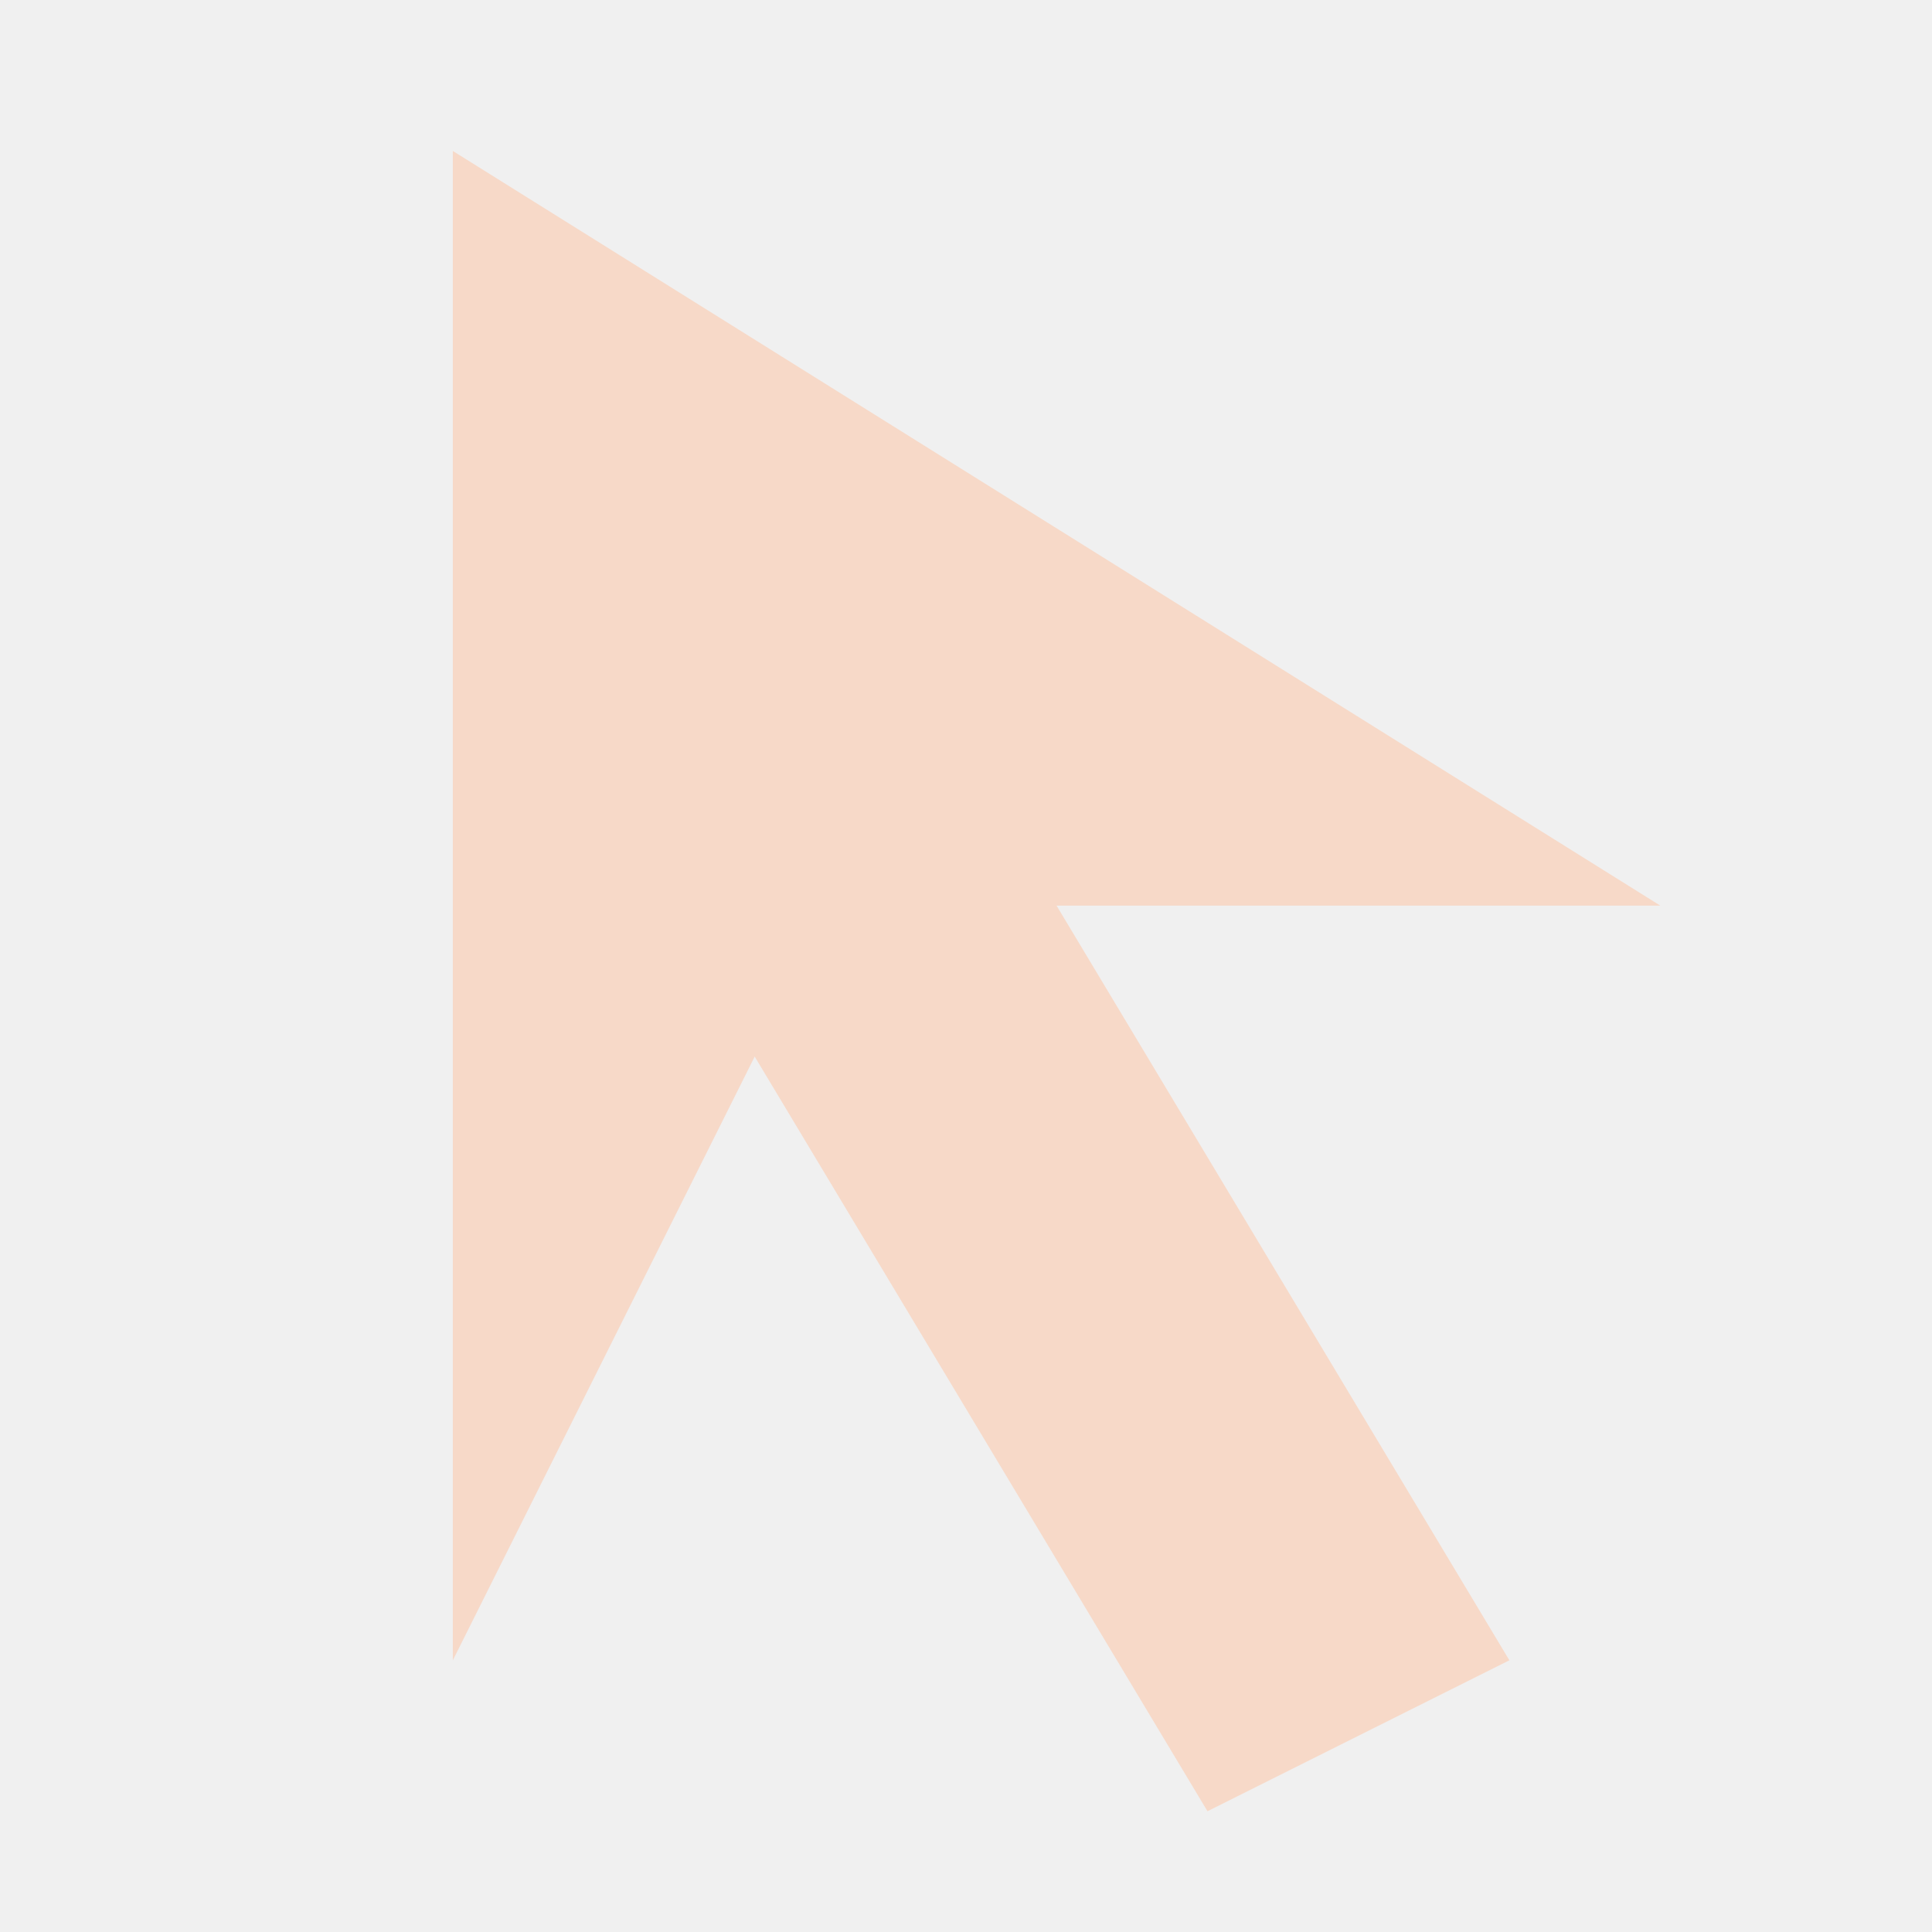
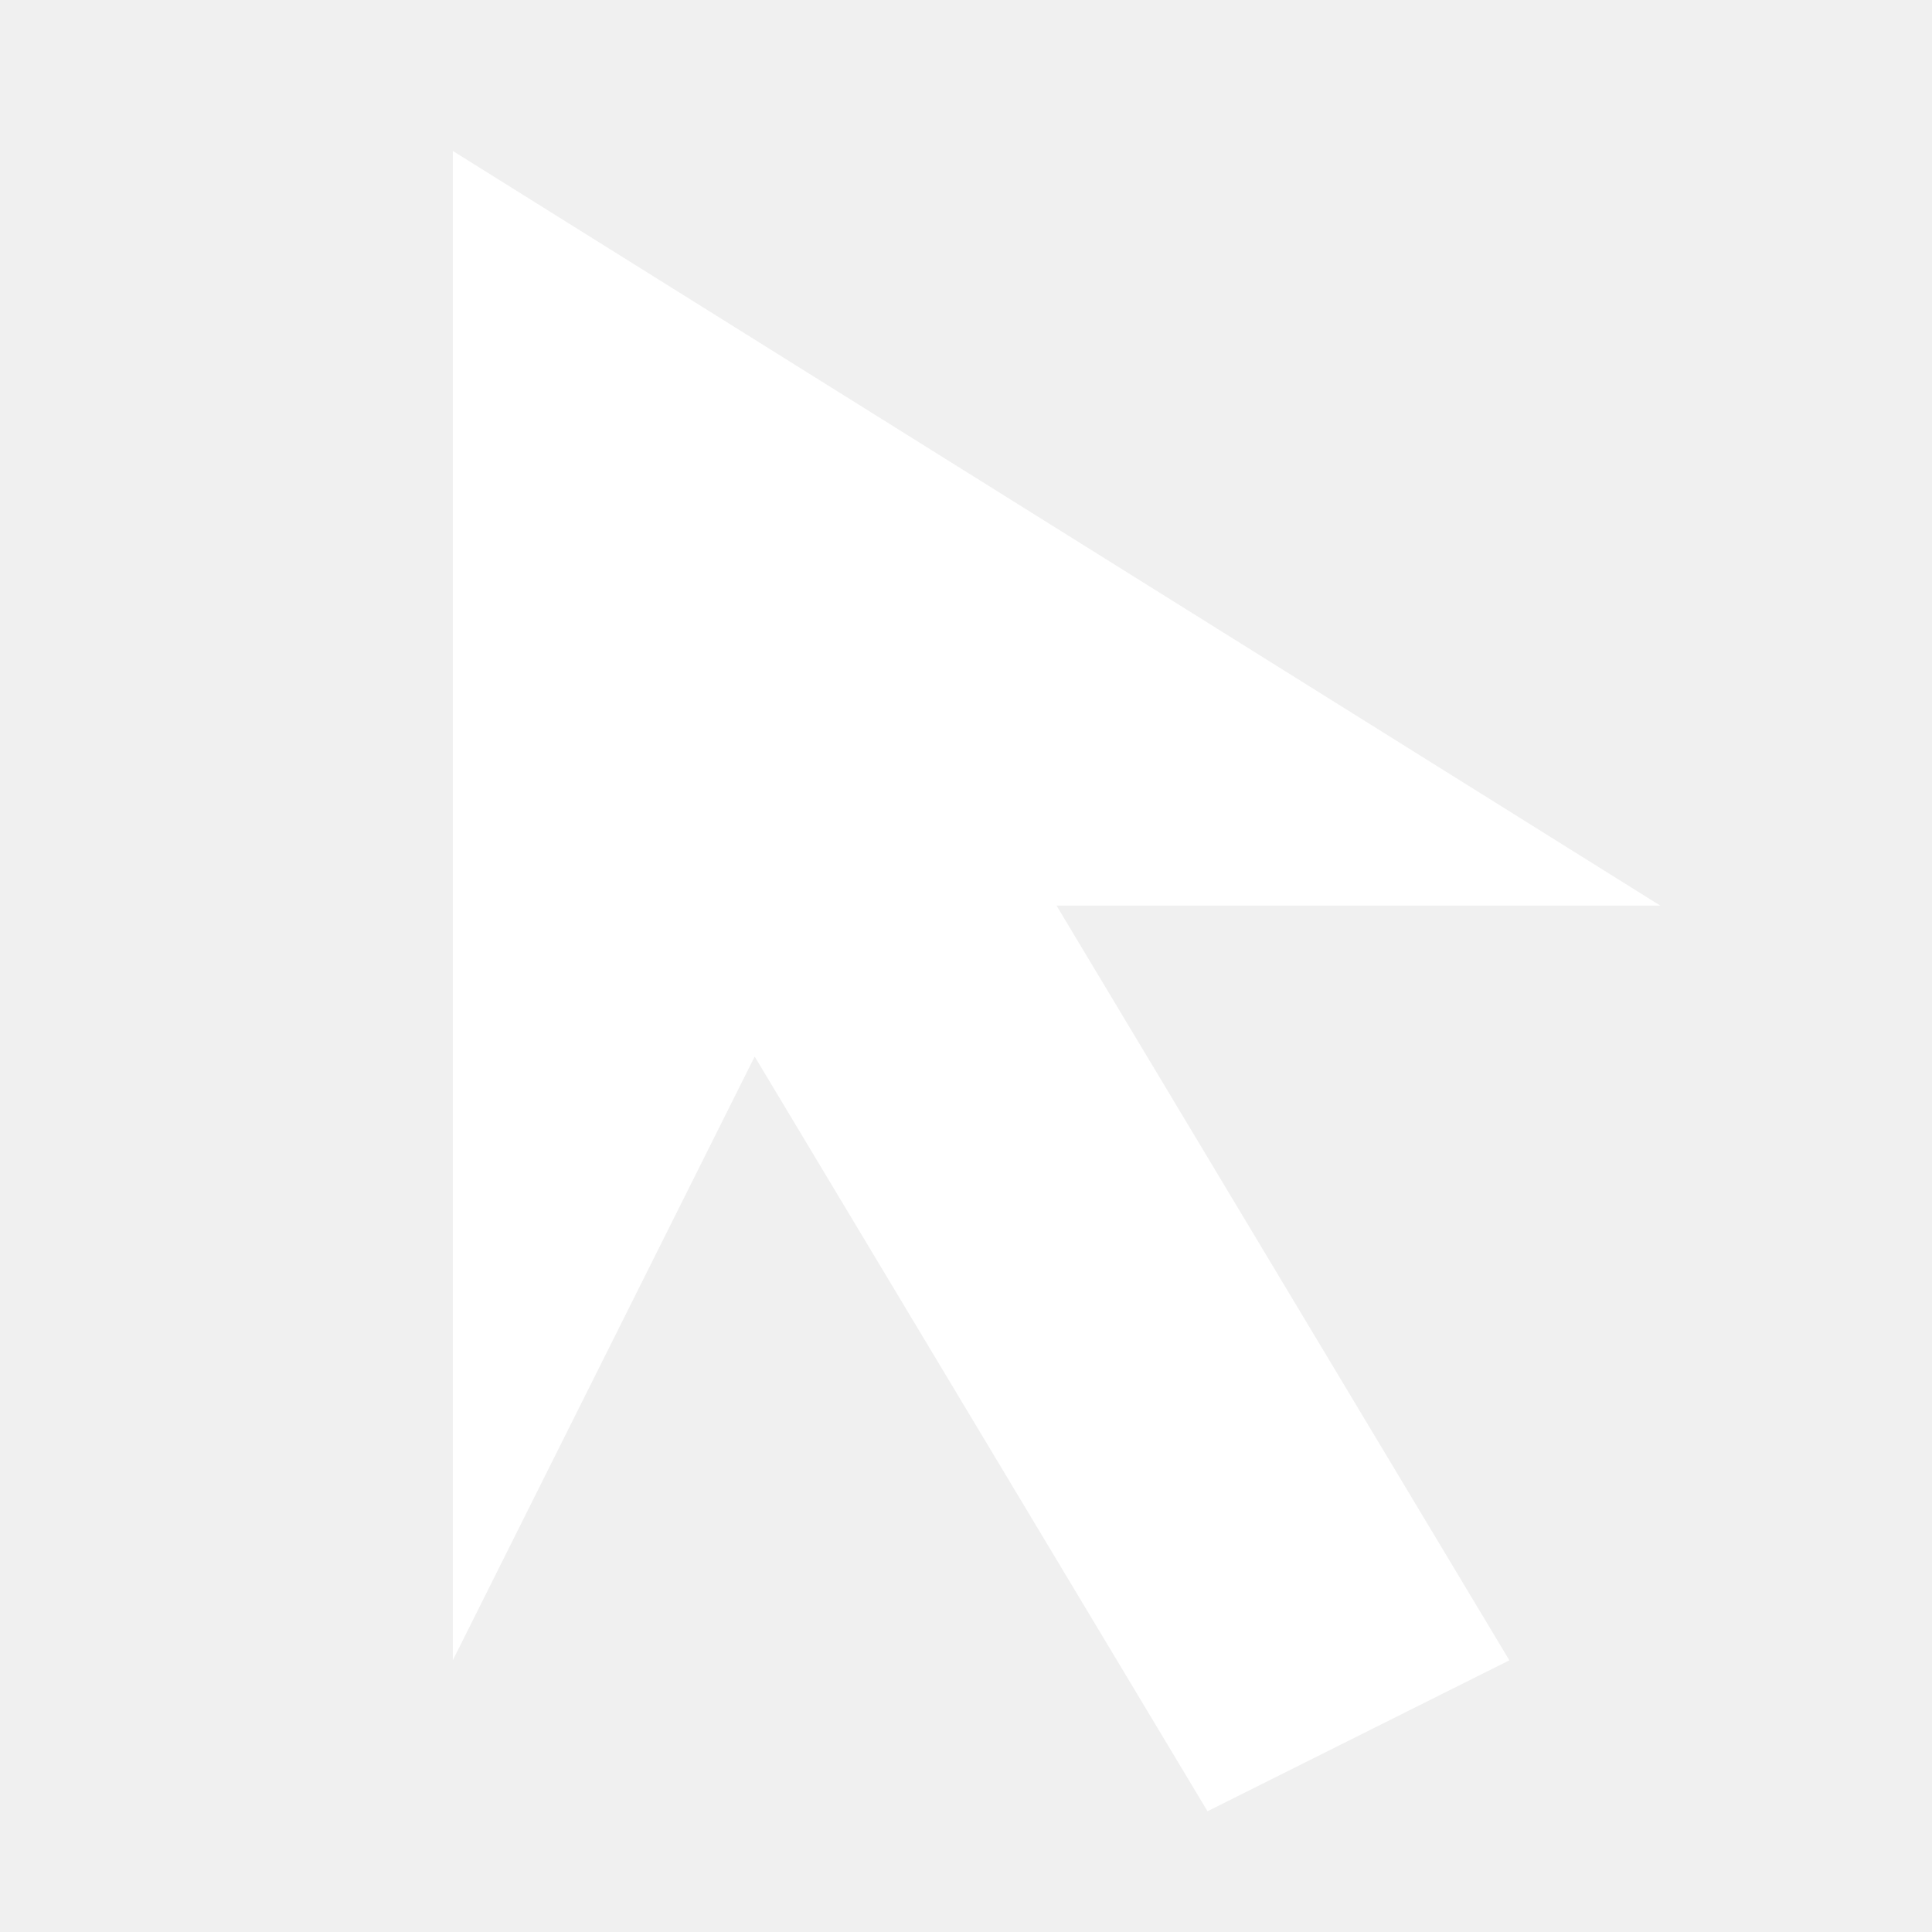
<svg xmlns="http://www.w3.org/2000/svg" width="64.0px" height="64.0px" viewBox="0 0 64.0 64.0" version="1.1" id="SVGRoot">
  <defs id="defs9" />
  <g id="layer1">
-     <path style="fill:#f7d9c8;fill-opacity:1;stroke:none;stroke-width:1px;stroke-linecap:butt;stroke-linejoin:miter;stroke-opacity:1" d="M 15,5 V 55 L 25,35 40,60 50,55 35,30 h 20 z" id="path978" />
+     <path style="fill:#ffffff;fill-opacity:1;stroke:none;stroke-width:1px;stroke-linecap:butt;stroke-linejoin:miter;stroke-opacity:1" d="M 15,5 V 55 L 25,35 40,60 50,55 35,30 h 20 z" id="path978" />
  </g>
</svg>
